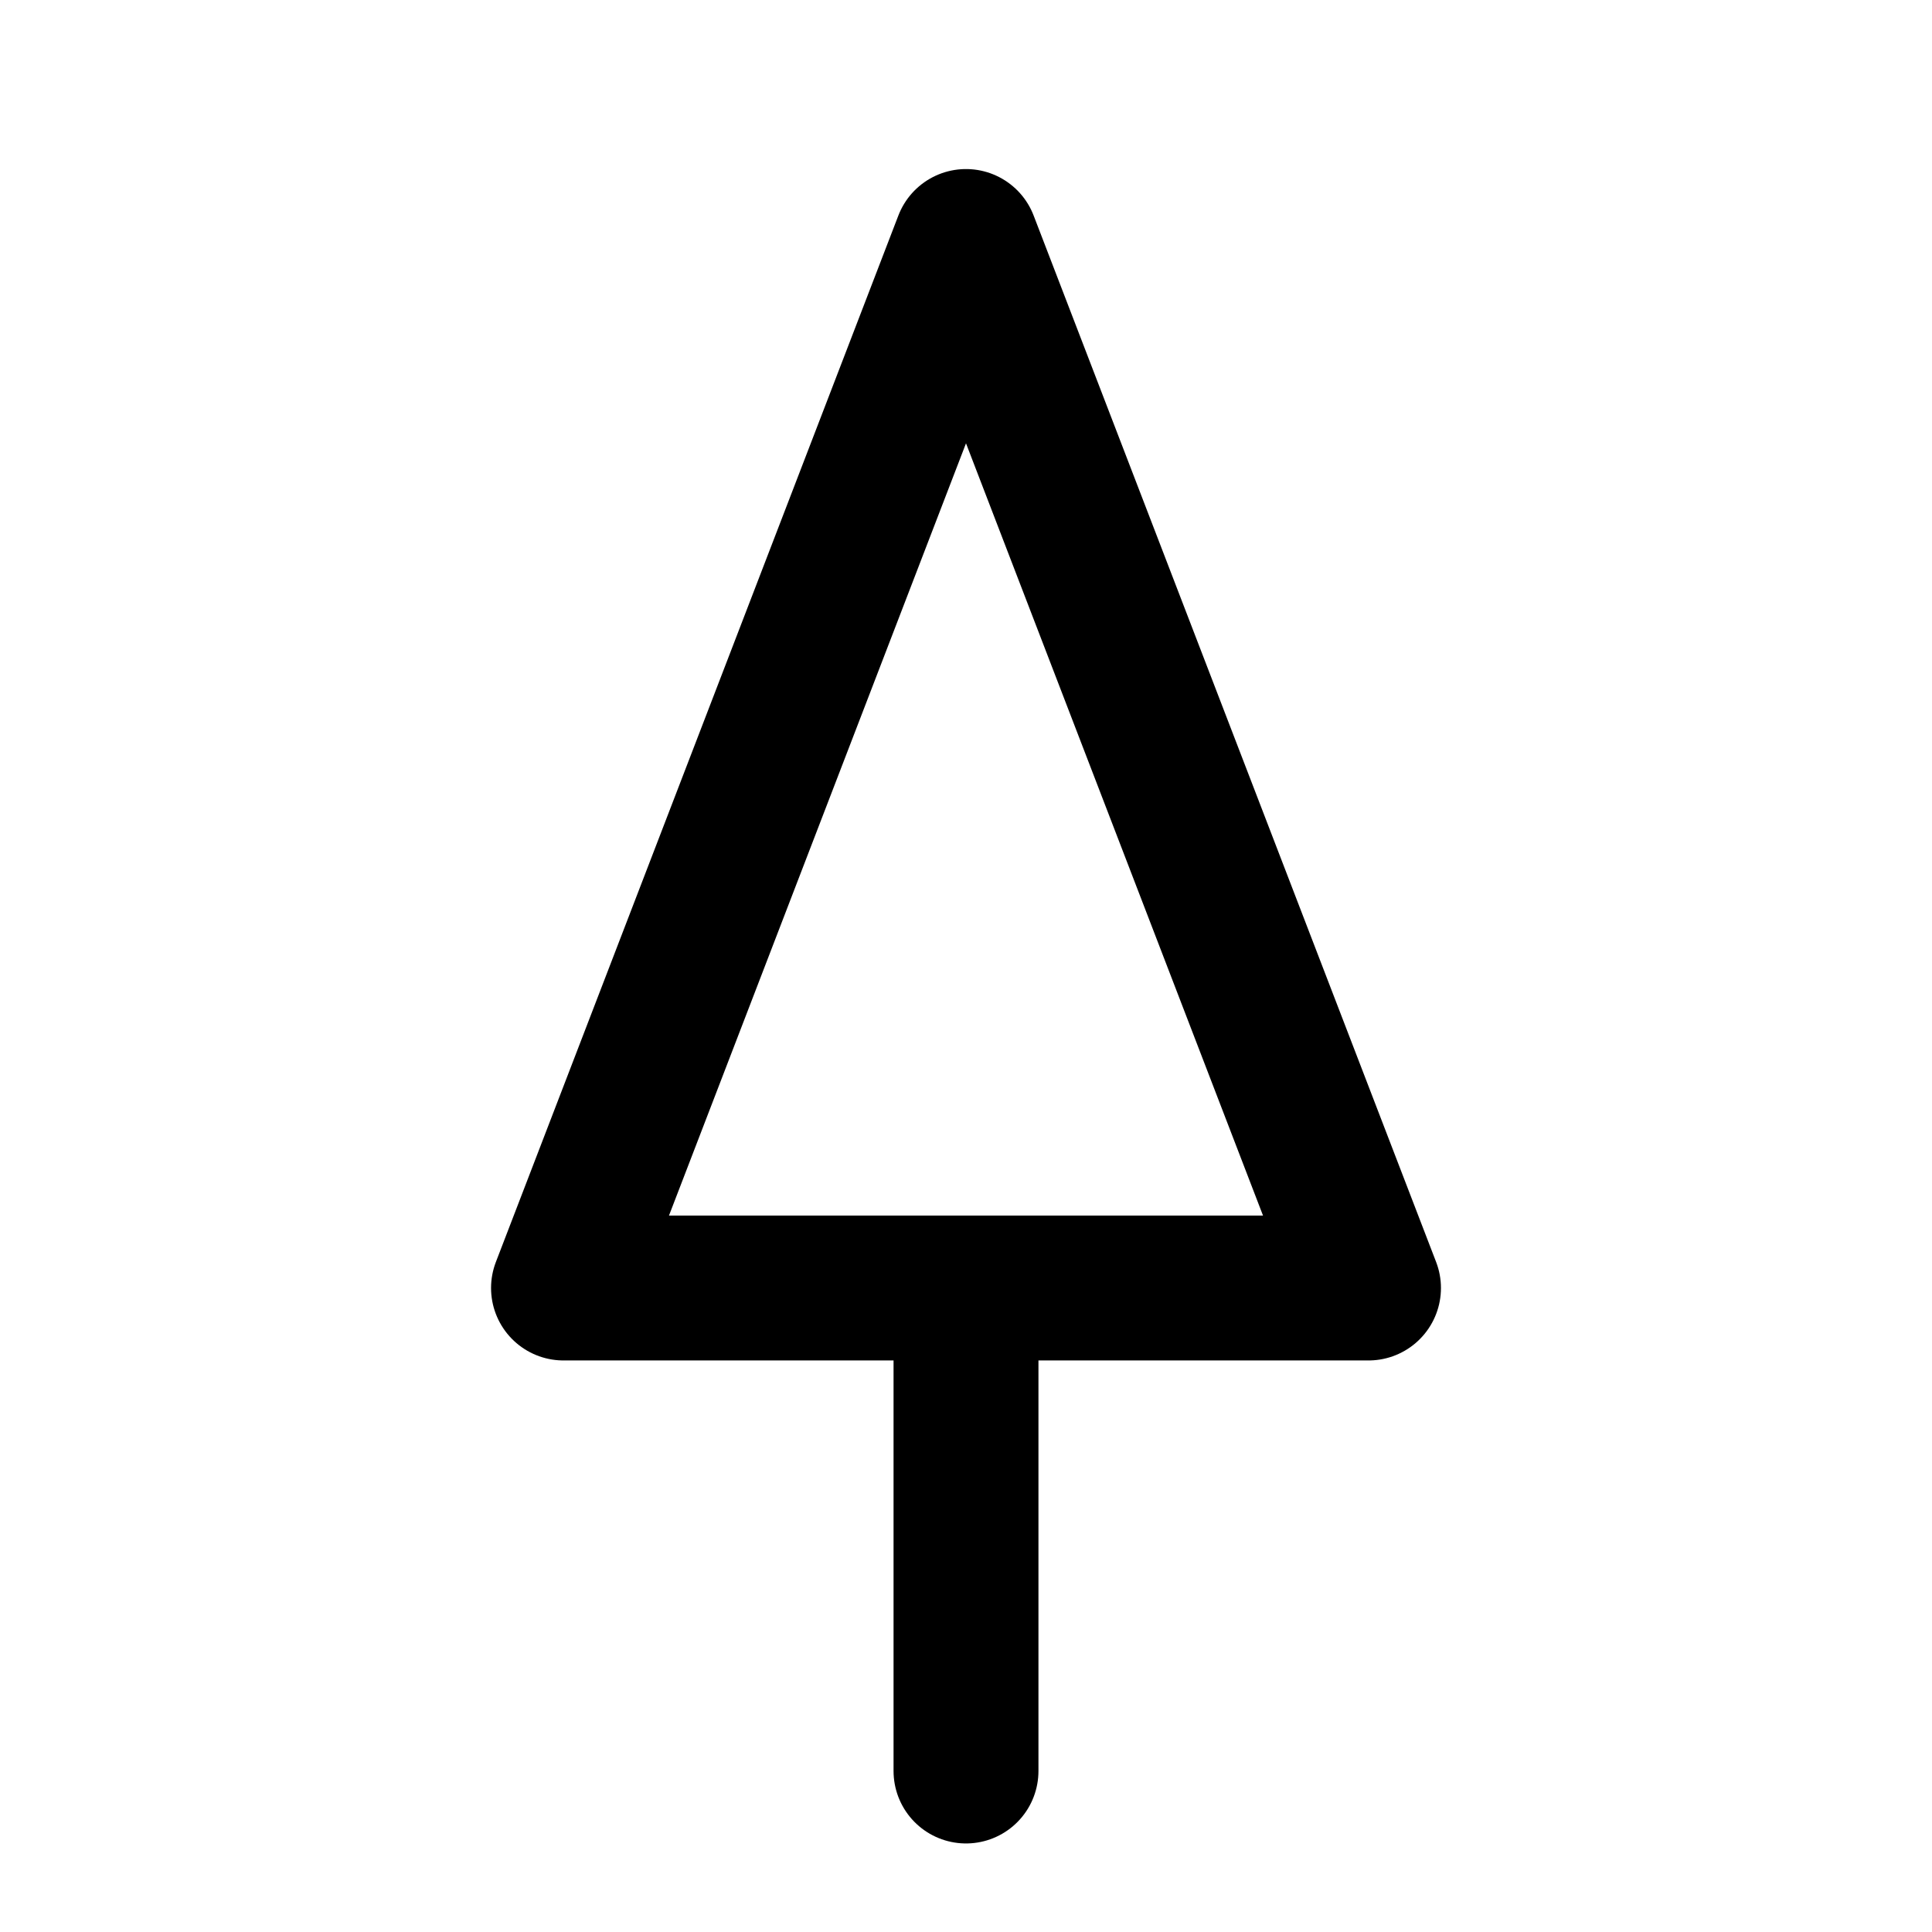
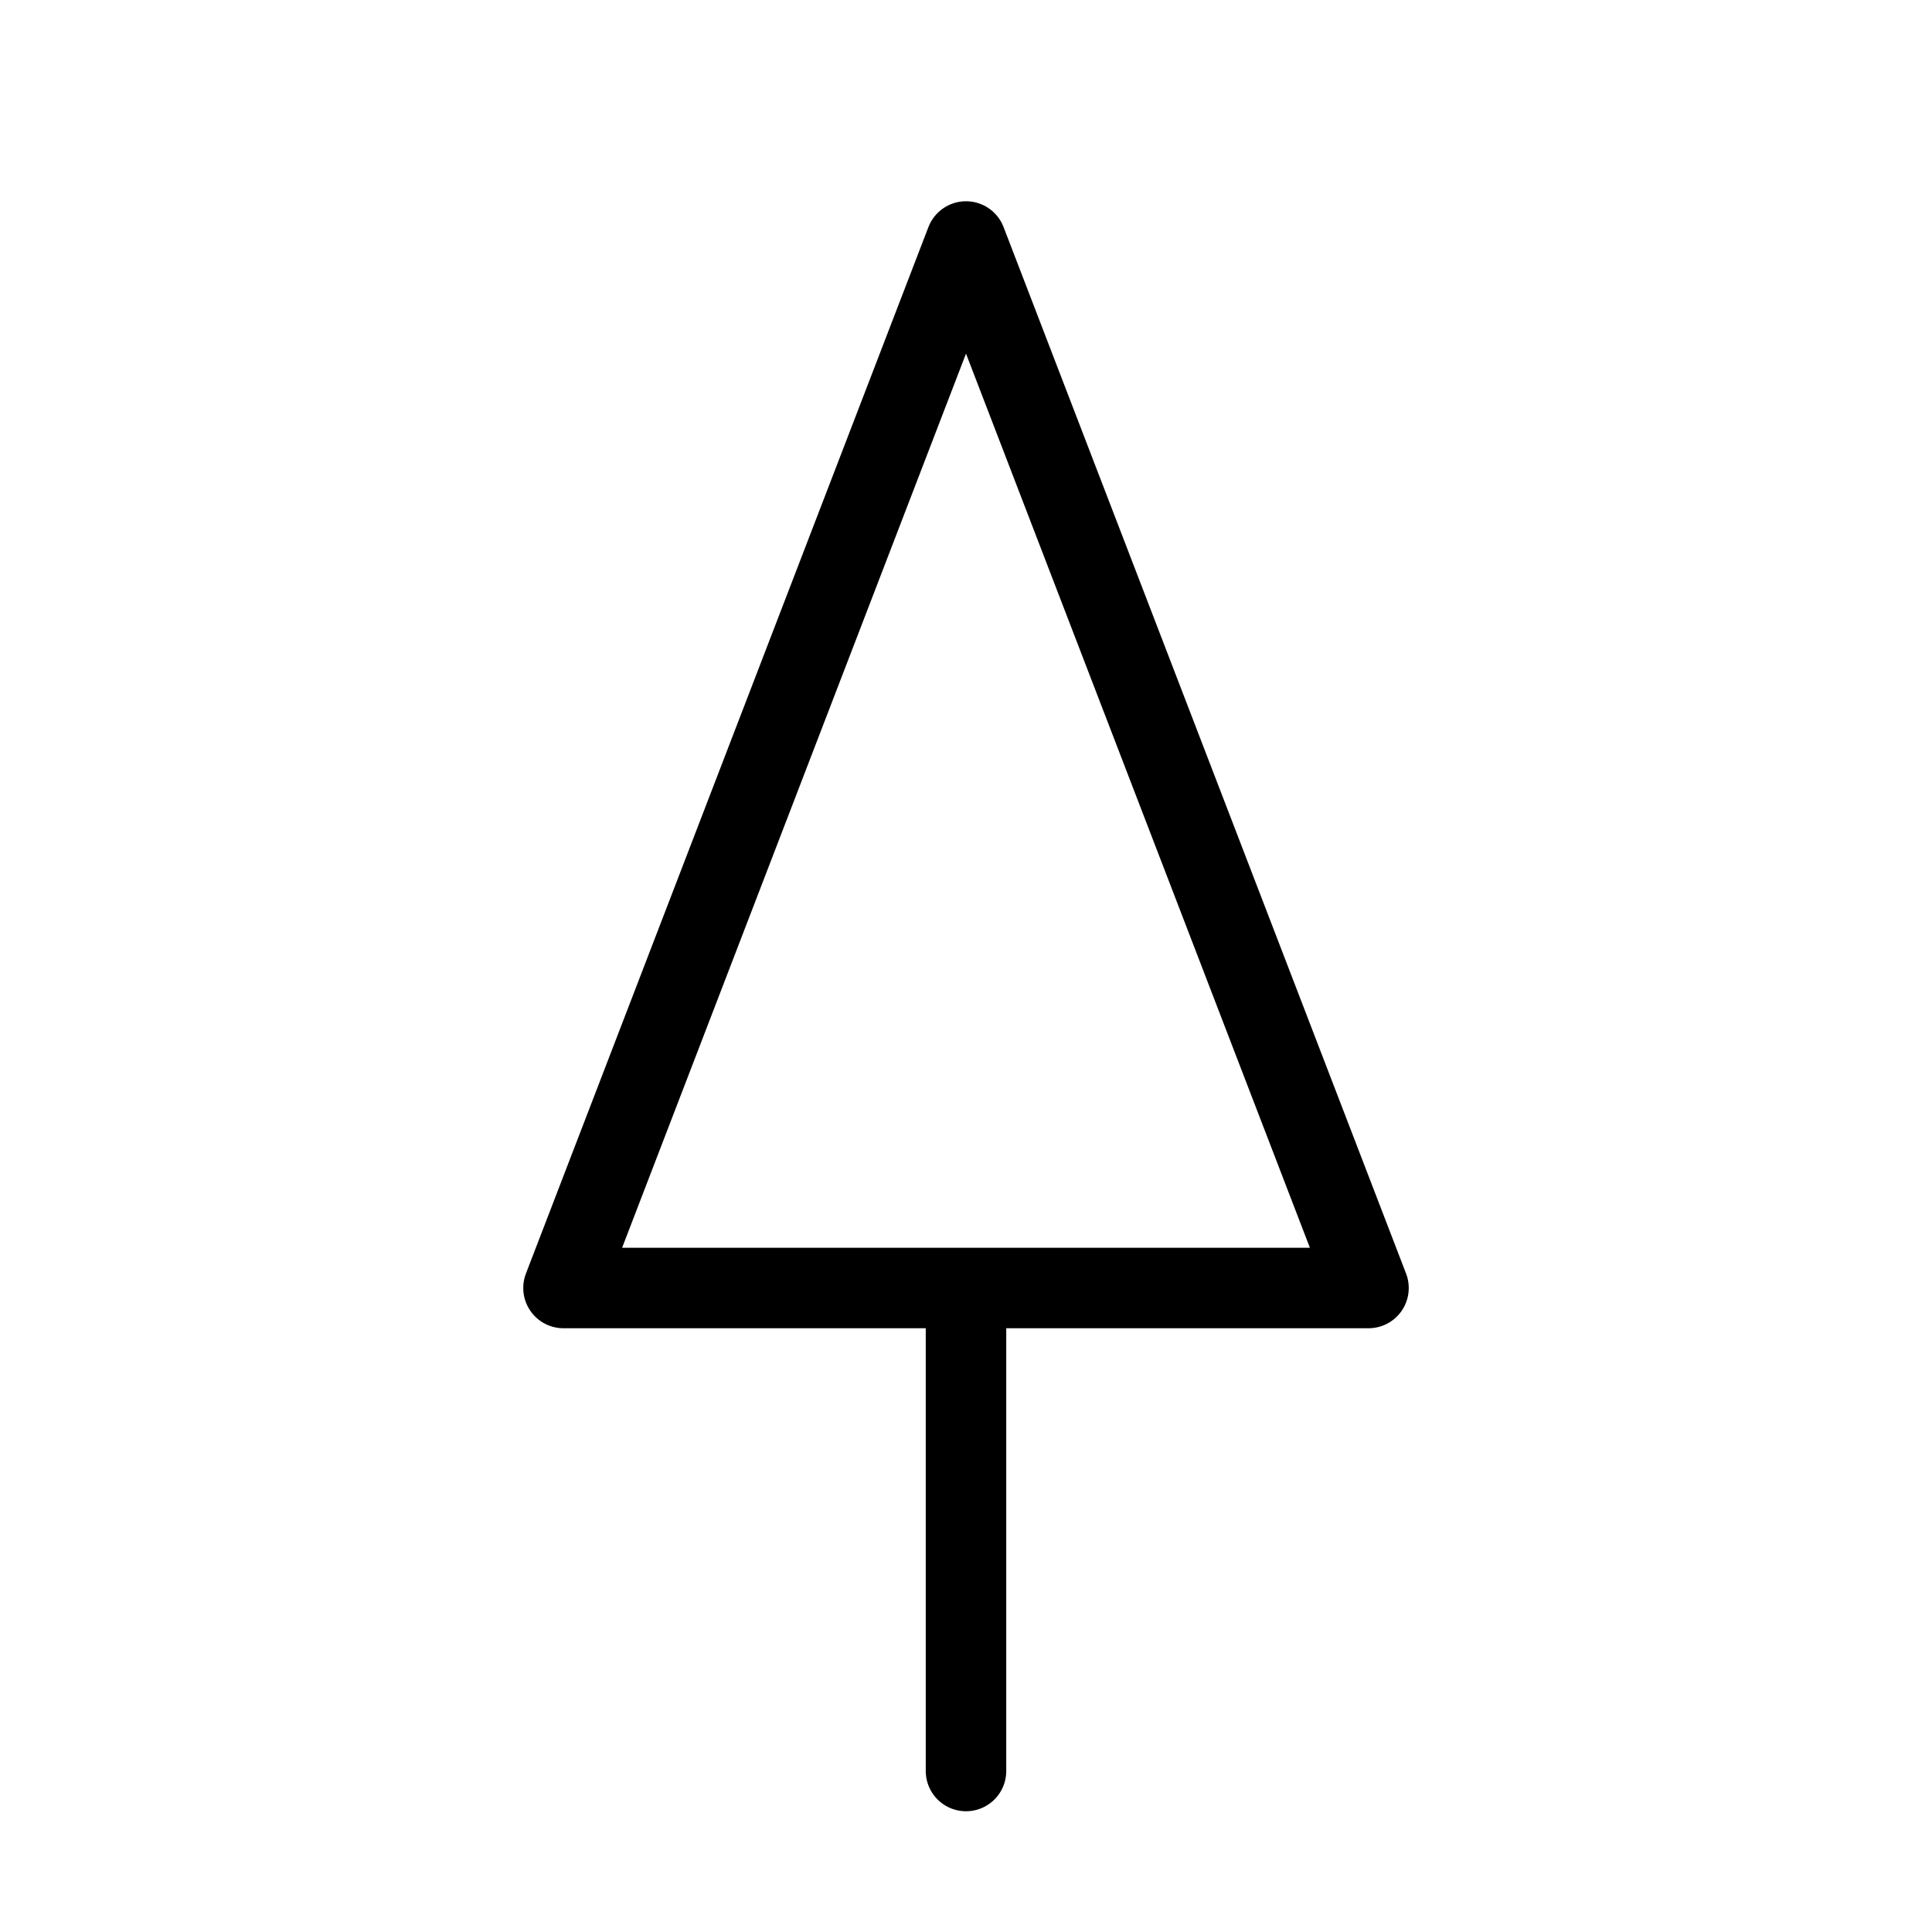
- <svg xmlns="http://www.w3.org/2000/svg" width="24" height="24" viewBox="0 0 24 24" fill="none" stroke="currentColor" stroke-width="1.8" stroke-linecap="round" stroke-linejoin="round">
+ <svg xmlns="http://www.w3.org/2000/svg" width="24" height="24" viewBox="0 0 24 24" fill="none" stroke="currentColor" stroke-width="1" stroke-linecap="round" stroke-linejoin="round">
  <path d="M12 22v-6M7 16h10l-5-13z" />
</svg>
